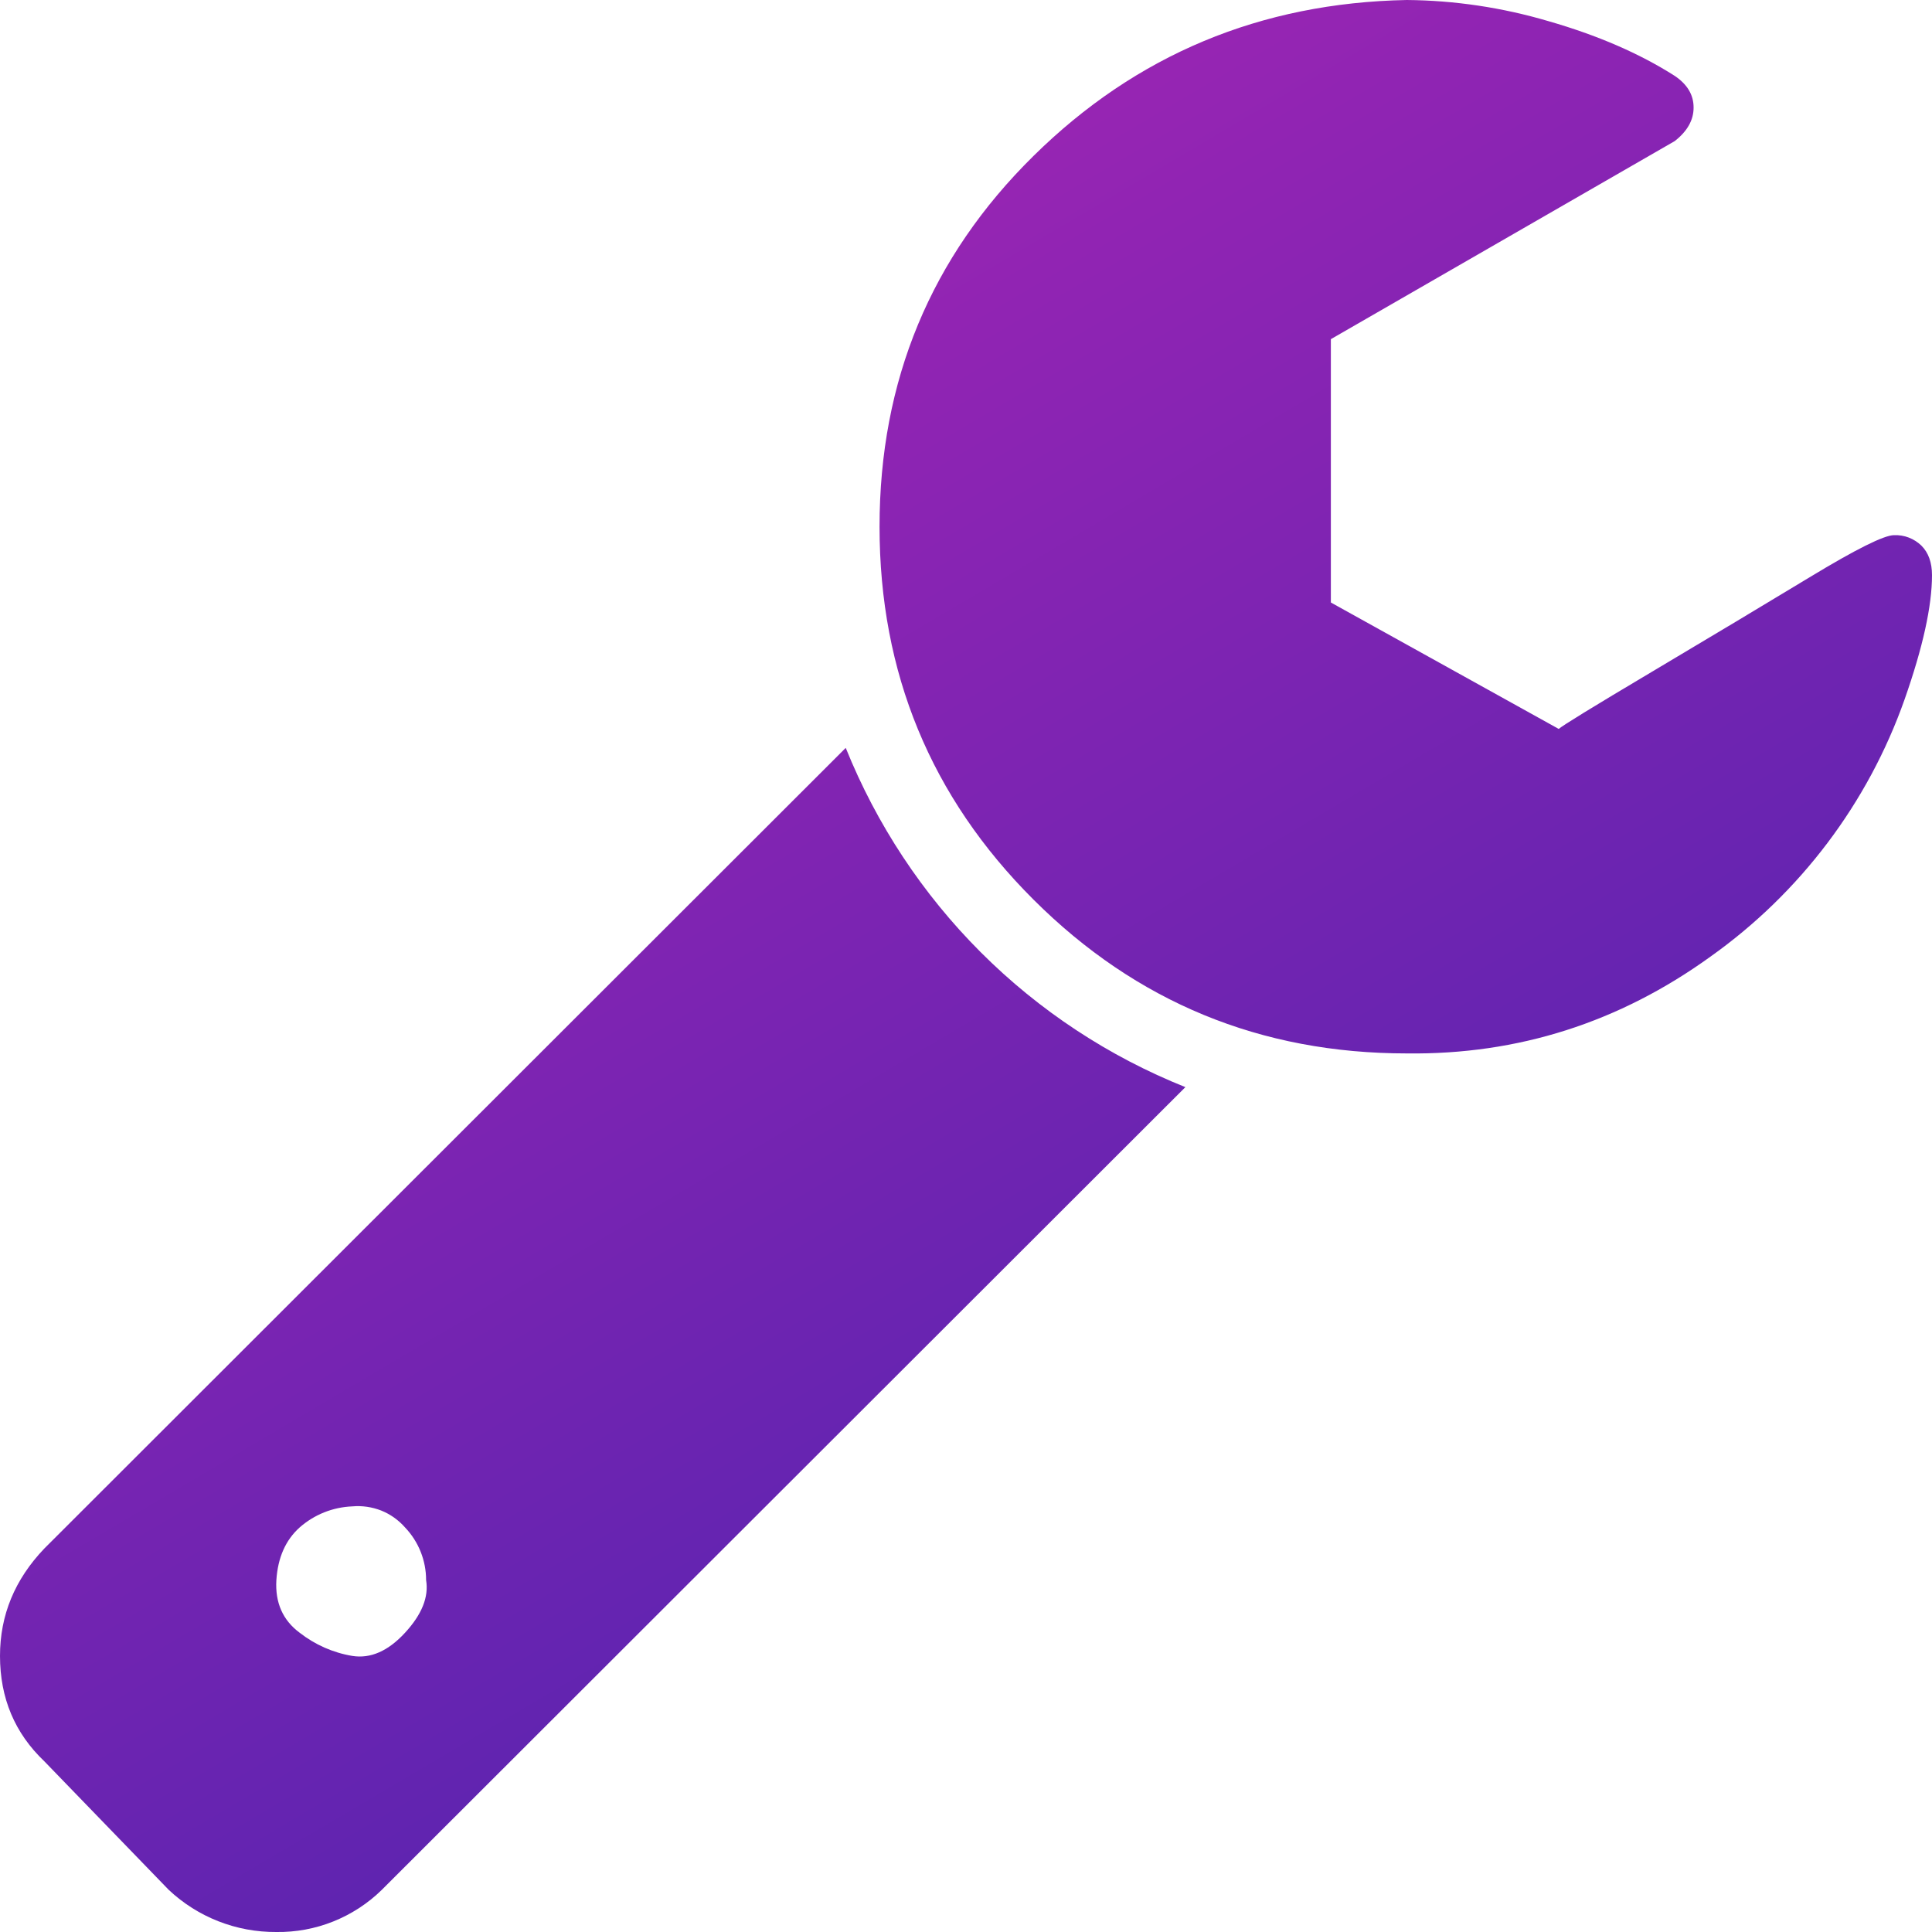
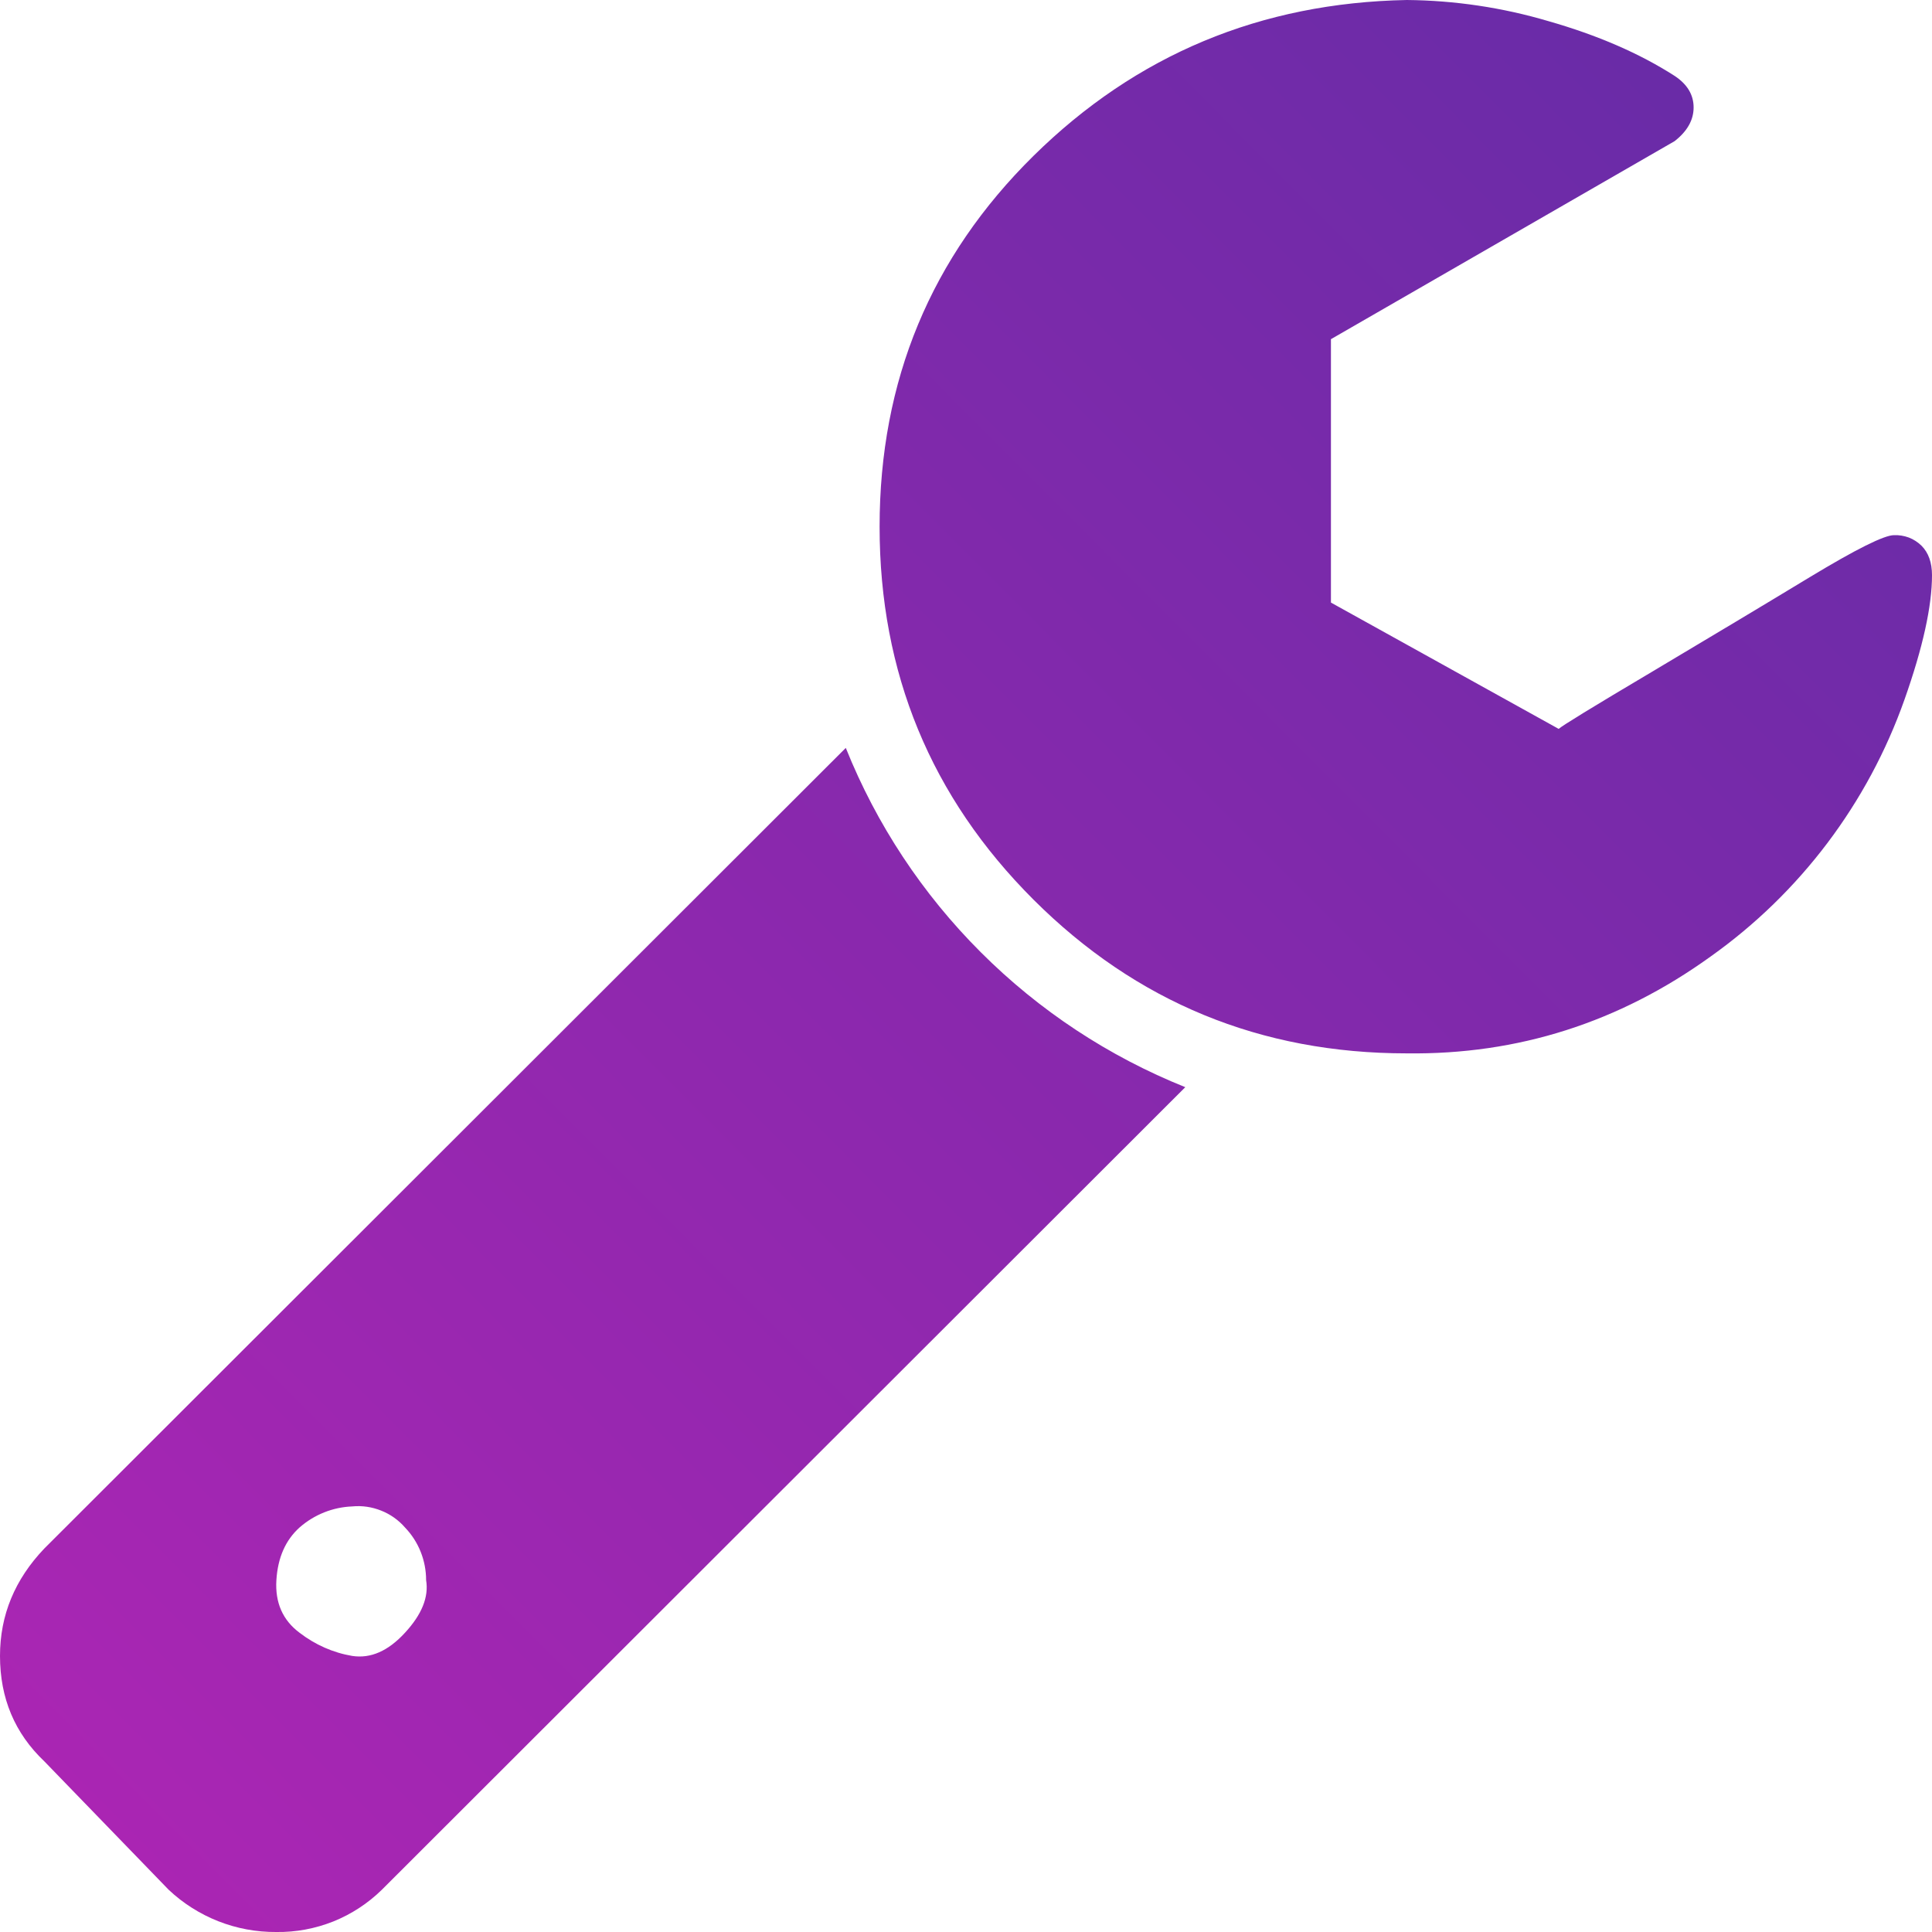
- <svg xmlns="http://www.w3.org/2000/svg" width="20" height="20" viewBox="0 0 20 20" fill="none">
-   <path d="M4.411 16.357C4.411 16.154 4.333 15.959 4.193 15.812C4.125 15.735 4.041 15.675 3.946 15.637C3.851 15.6 3.749 15.585 3.647 15.594C3.445 15.602 3.253 15.679 3.102 15.812C2.956 15.943 2.876 16.125 2.861 16.357C2.847 16.59 2.927 16.772 3.102 16.902C3.261 17.026 3.448 17.109 3.647 17.142C3.836 17.172 4.018 17.092 4.193 16.902C4.367 16.713 4.44 16.532 4.411 16.357ZM12.271 11.254L3.952 19.564C3.808 19.705 3.637 19.816 3.45 19.891C3.263 19.966 3.062 20.003 2.861 20C2.447 20.003 2.048 19.847 1.747 19.564L0.459 18.233C0.153 17.942 -0 17.579 2.12657e-07 17.142C2.12657e-07 16.72 0.153 16.35 0.459 16.03L8.755 7.742C9.074 8.534 9.549 9.254 10.153 9.858C10.757 10.462 11.478 10.937 12.271 11.254H12.271ZM20 5.954C20 6.274 19.905 6.703 19.716 7.241C19.337 8.314 18.635 9.243 17.708 9.902C16.762 10.585 15.714 10.919 14.564 10.905C13.05 10.905 11.762 10.374 10.699 9.313C9.636 8.252 9.105 6.965 9.105 5.452C9.105 3.941 9.636 2.661 10.699 1.614C11.761 0.567 13.049 0.029 14.563 0C15.058 0.004 15.551 0.078 16.026 0.218C16.535 0.364 16.972 0.553 17.336 0.785C17.467 0.873 17.532 0.982 17.532 1.112C17.533 1.242 17.467 1.359 17.336 1.461L13.777 3.511V6.237L16.136 7.546C16.165 7.517 16.485 7.32 17.096 6.957C17.707 6.594 18.253 6.266 18.733 5.976C19.213 5.685 19.504 5.54 19.607 5.54C19.659 5.538 19.711 5.546 19.76 5.565C19.809 5.584 19.853 5.612 19.891 5.649C19.963 5.721 20 5.823 20 5.954Z" fill="url(#paint0_linear)" />
+ <svg xmlns="http://www.w3.org/2000/svg" width="18" height="18" viewBox="0 0 18 18" fill="none">
+   <path d="M3.97 14.722C3.97 14.539 3.9 14.363 3.773 14.231C3.713 14.162 3.637 14.108 3.551 14.074C3.466 14.04 3.374 14.026 3.282 14.035C3.101 14.042 2.928 14.111 2.791 14.231C2.66 14.349 2.588 14.512 2.575 14.722C2.562 14.931 2.634 15.095 2.791 15.212C2.935 15.323 3.103 15.398 3.282 15.428C3.453 15.454 3.616 15.383 3.773 15.212C3.93 15.042 3.996 14.879 3.97 14.722ZM11.043 10.129L3.557 17.607C3.427 17.734 3.274 17.834 3.105 17.902C2.936 17.969 2.756 18.003 2.574 18C2.202 18.003 1.843 17.862 1.572 17.607L0.413 16.41C0.137 16.148 -0 15.821 1.91392e-07 15.428C1.91392e-07 15.048 0.138 14.715 0.413 14.427L7.88 6.968C8.166 7.681 8.594 8.329 9.138 8.872C9.682 9.416 10.33 9.843 11.043 10.129H11.043ZM18 5.359C18 5.647 17.915 6.033 17.744 6.517C17.403 7.482 16.772 8.319 15.937 8.912C15.085 9.526 14.142 9.827 13.107 9.814C11.745 9.814 10.586 9.337 9.629 8.382C8.673 7.427 8.195 6.268 8.195 4.907C8.195 3.547 8.673 2.395 9.629 1.452C10.585 0.51 11.744 0.026 13.107 0C13.553 0.004 13.996 0.07 14.423 0.196C14.882 0.327 15.275 0.497 15.602 0.707C15.72 0.785 15.779 0.883 15.779 1.001C15.779 1.118 15.72 1.223 15.602 1.315L12.4 3.16V5.614L14.522 6.791C14.548 6.765 14.836 6.588 15.386 6.262C15.936 5.934 16.428 5.64 16.86 5.378C17.292 5.117 17.554 4.986 17.646 4.986C17.693 4.984 17.74 4.992 17.784 5.008C17.828 5.025 17.868 5.051 17.902 5.084C17.967 5.149 18 5.241 18 5.359Z" fill="url(#paint0_linear)" />
  <defs>
-     <linearGradient id="paint0_linear" x1="6.217" y1="-2.508" x2="19.642" y2="20.247" gradientUnits="userSpaceOnUse">
-       <stop stop-color="#B025B5" />
-       <stop offset="1" stop-color="#3923AE" />
+     <linearGradient id="paint0_linear" x1="4.90513e-07" y1="18" x2="18.042" y2="0.042" gradientUnits="userSpaceOnUse">
+       <stop stop-color="#AE25B4" />
+       <stop offset="1" stop-color="#632CA6" />
    </linearGradient>
  </defs>
</svg>
